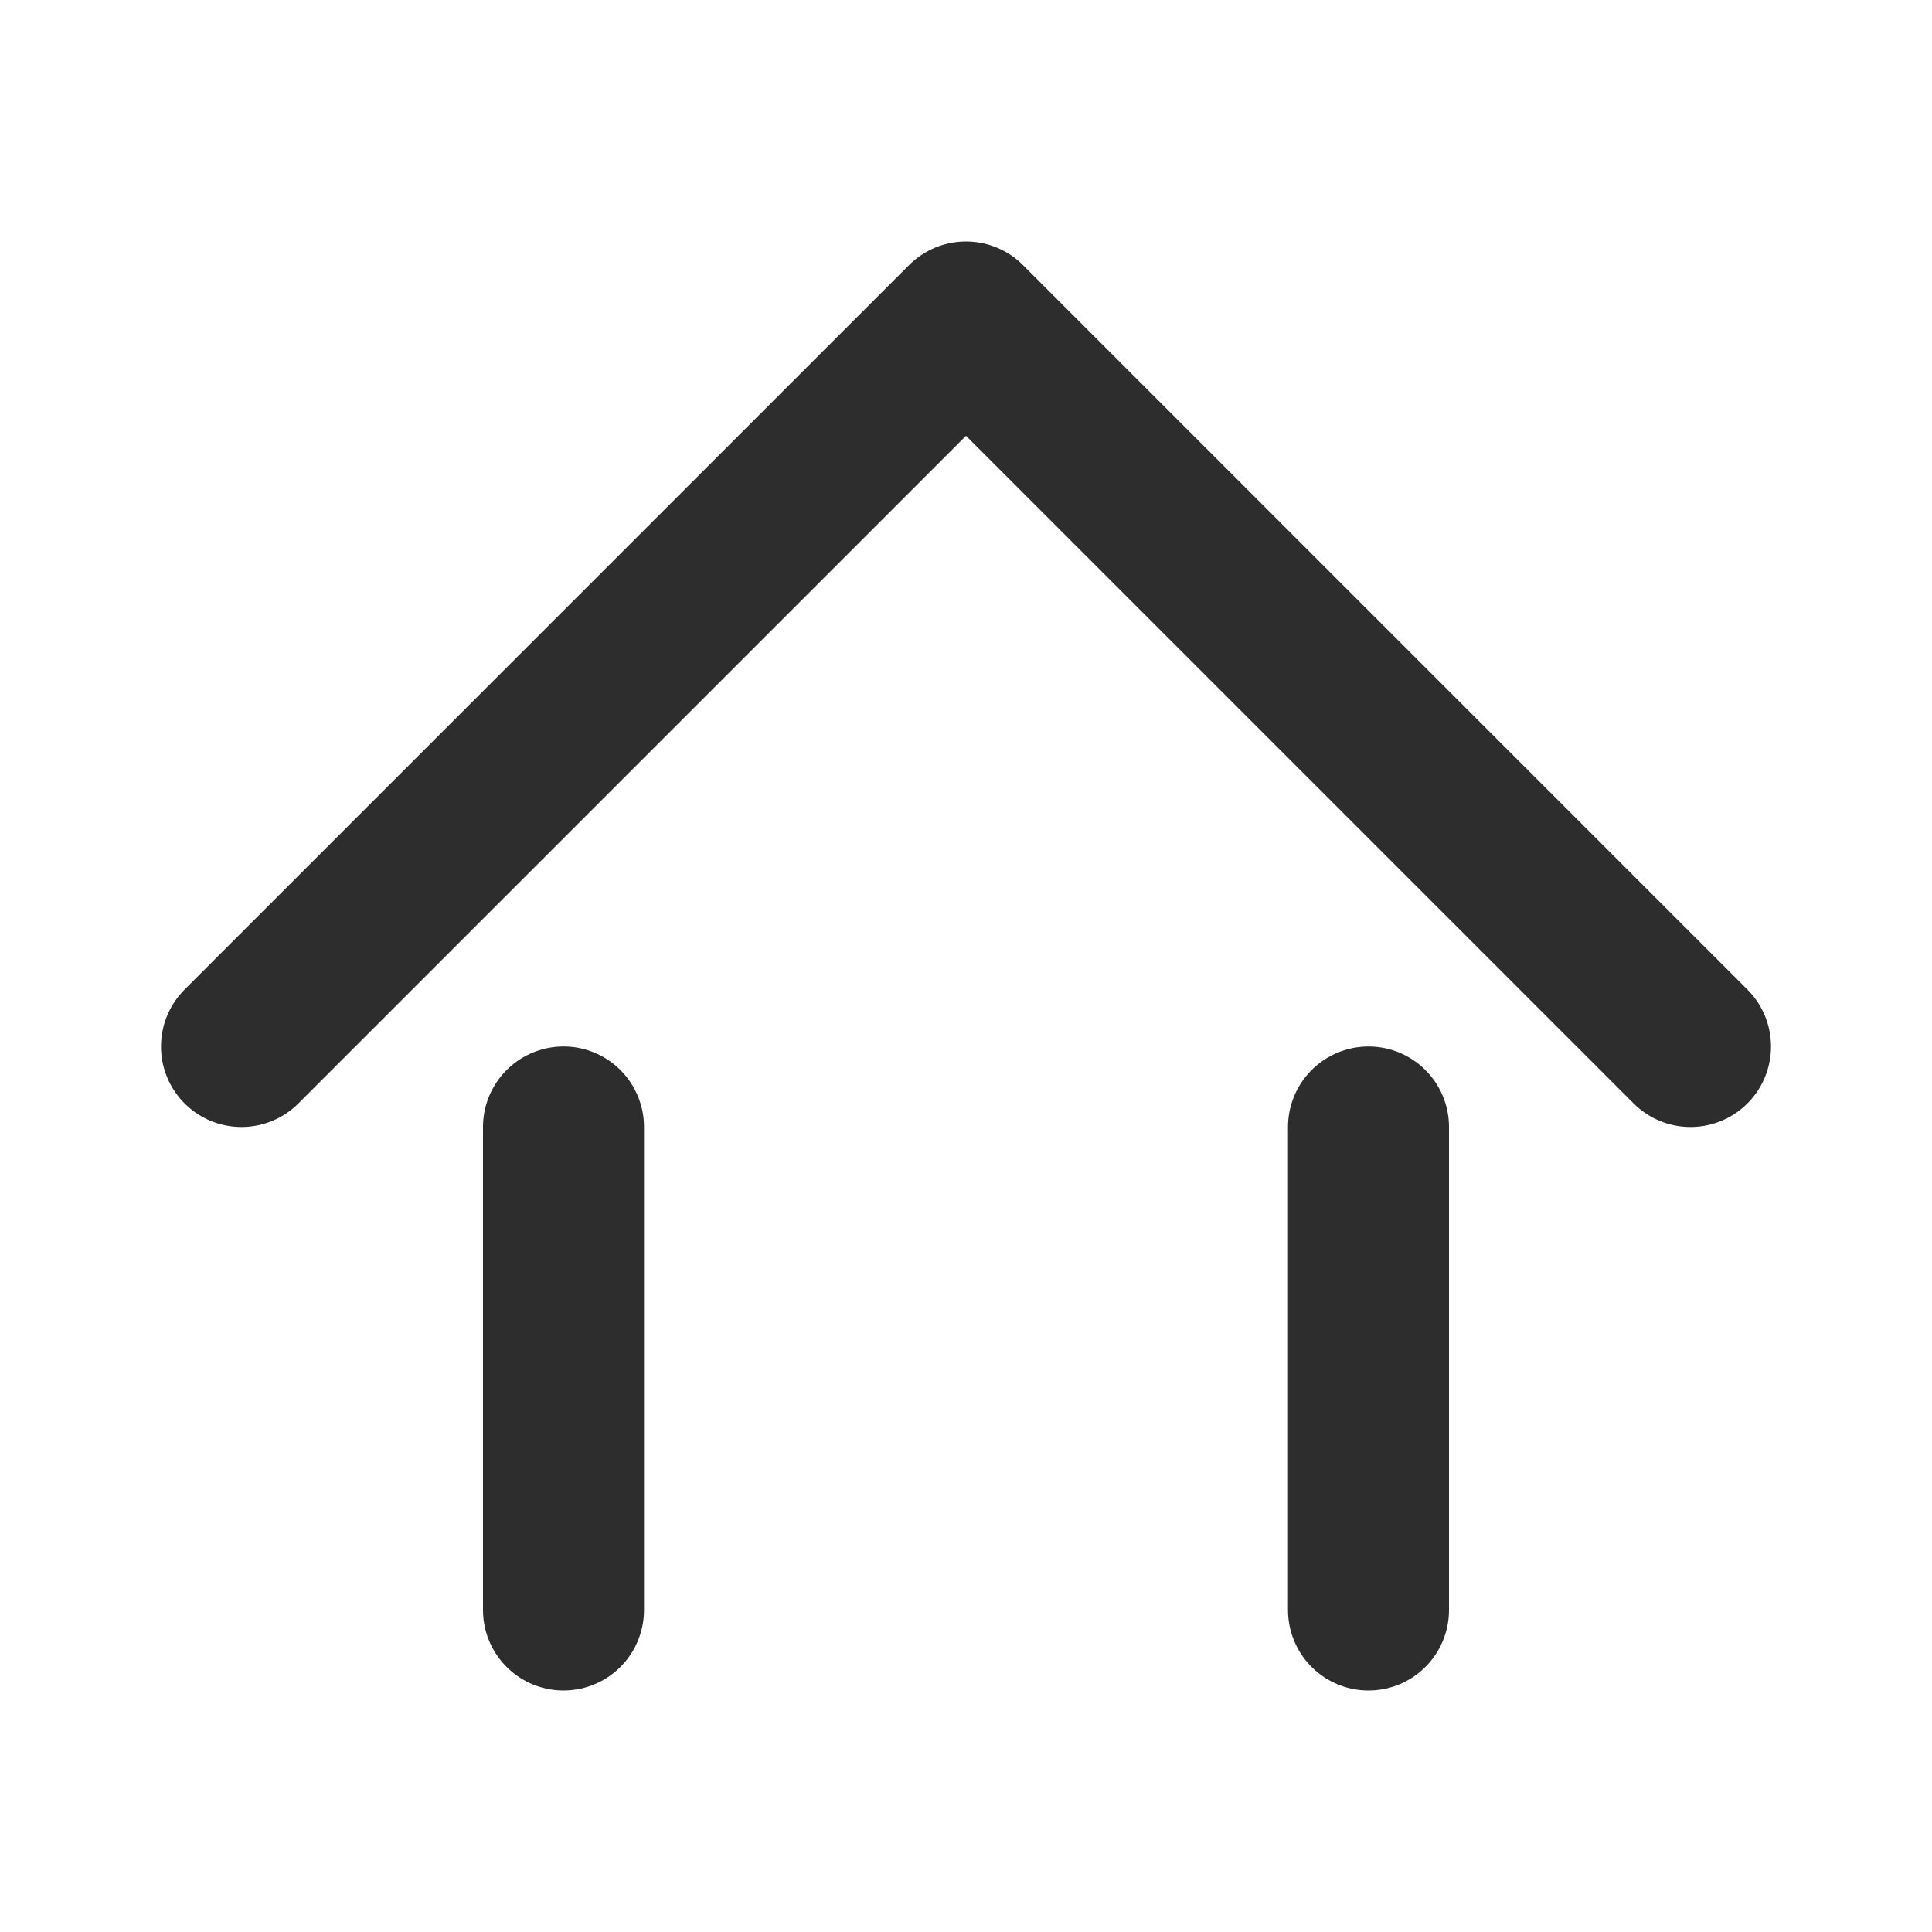
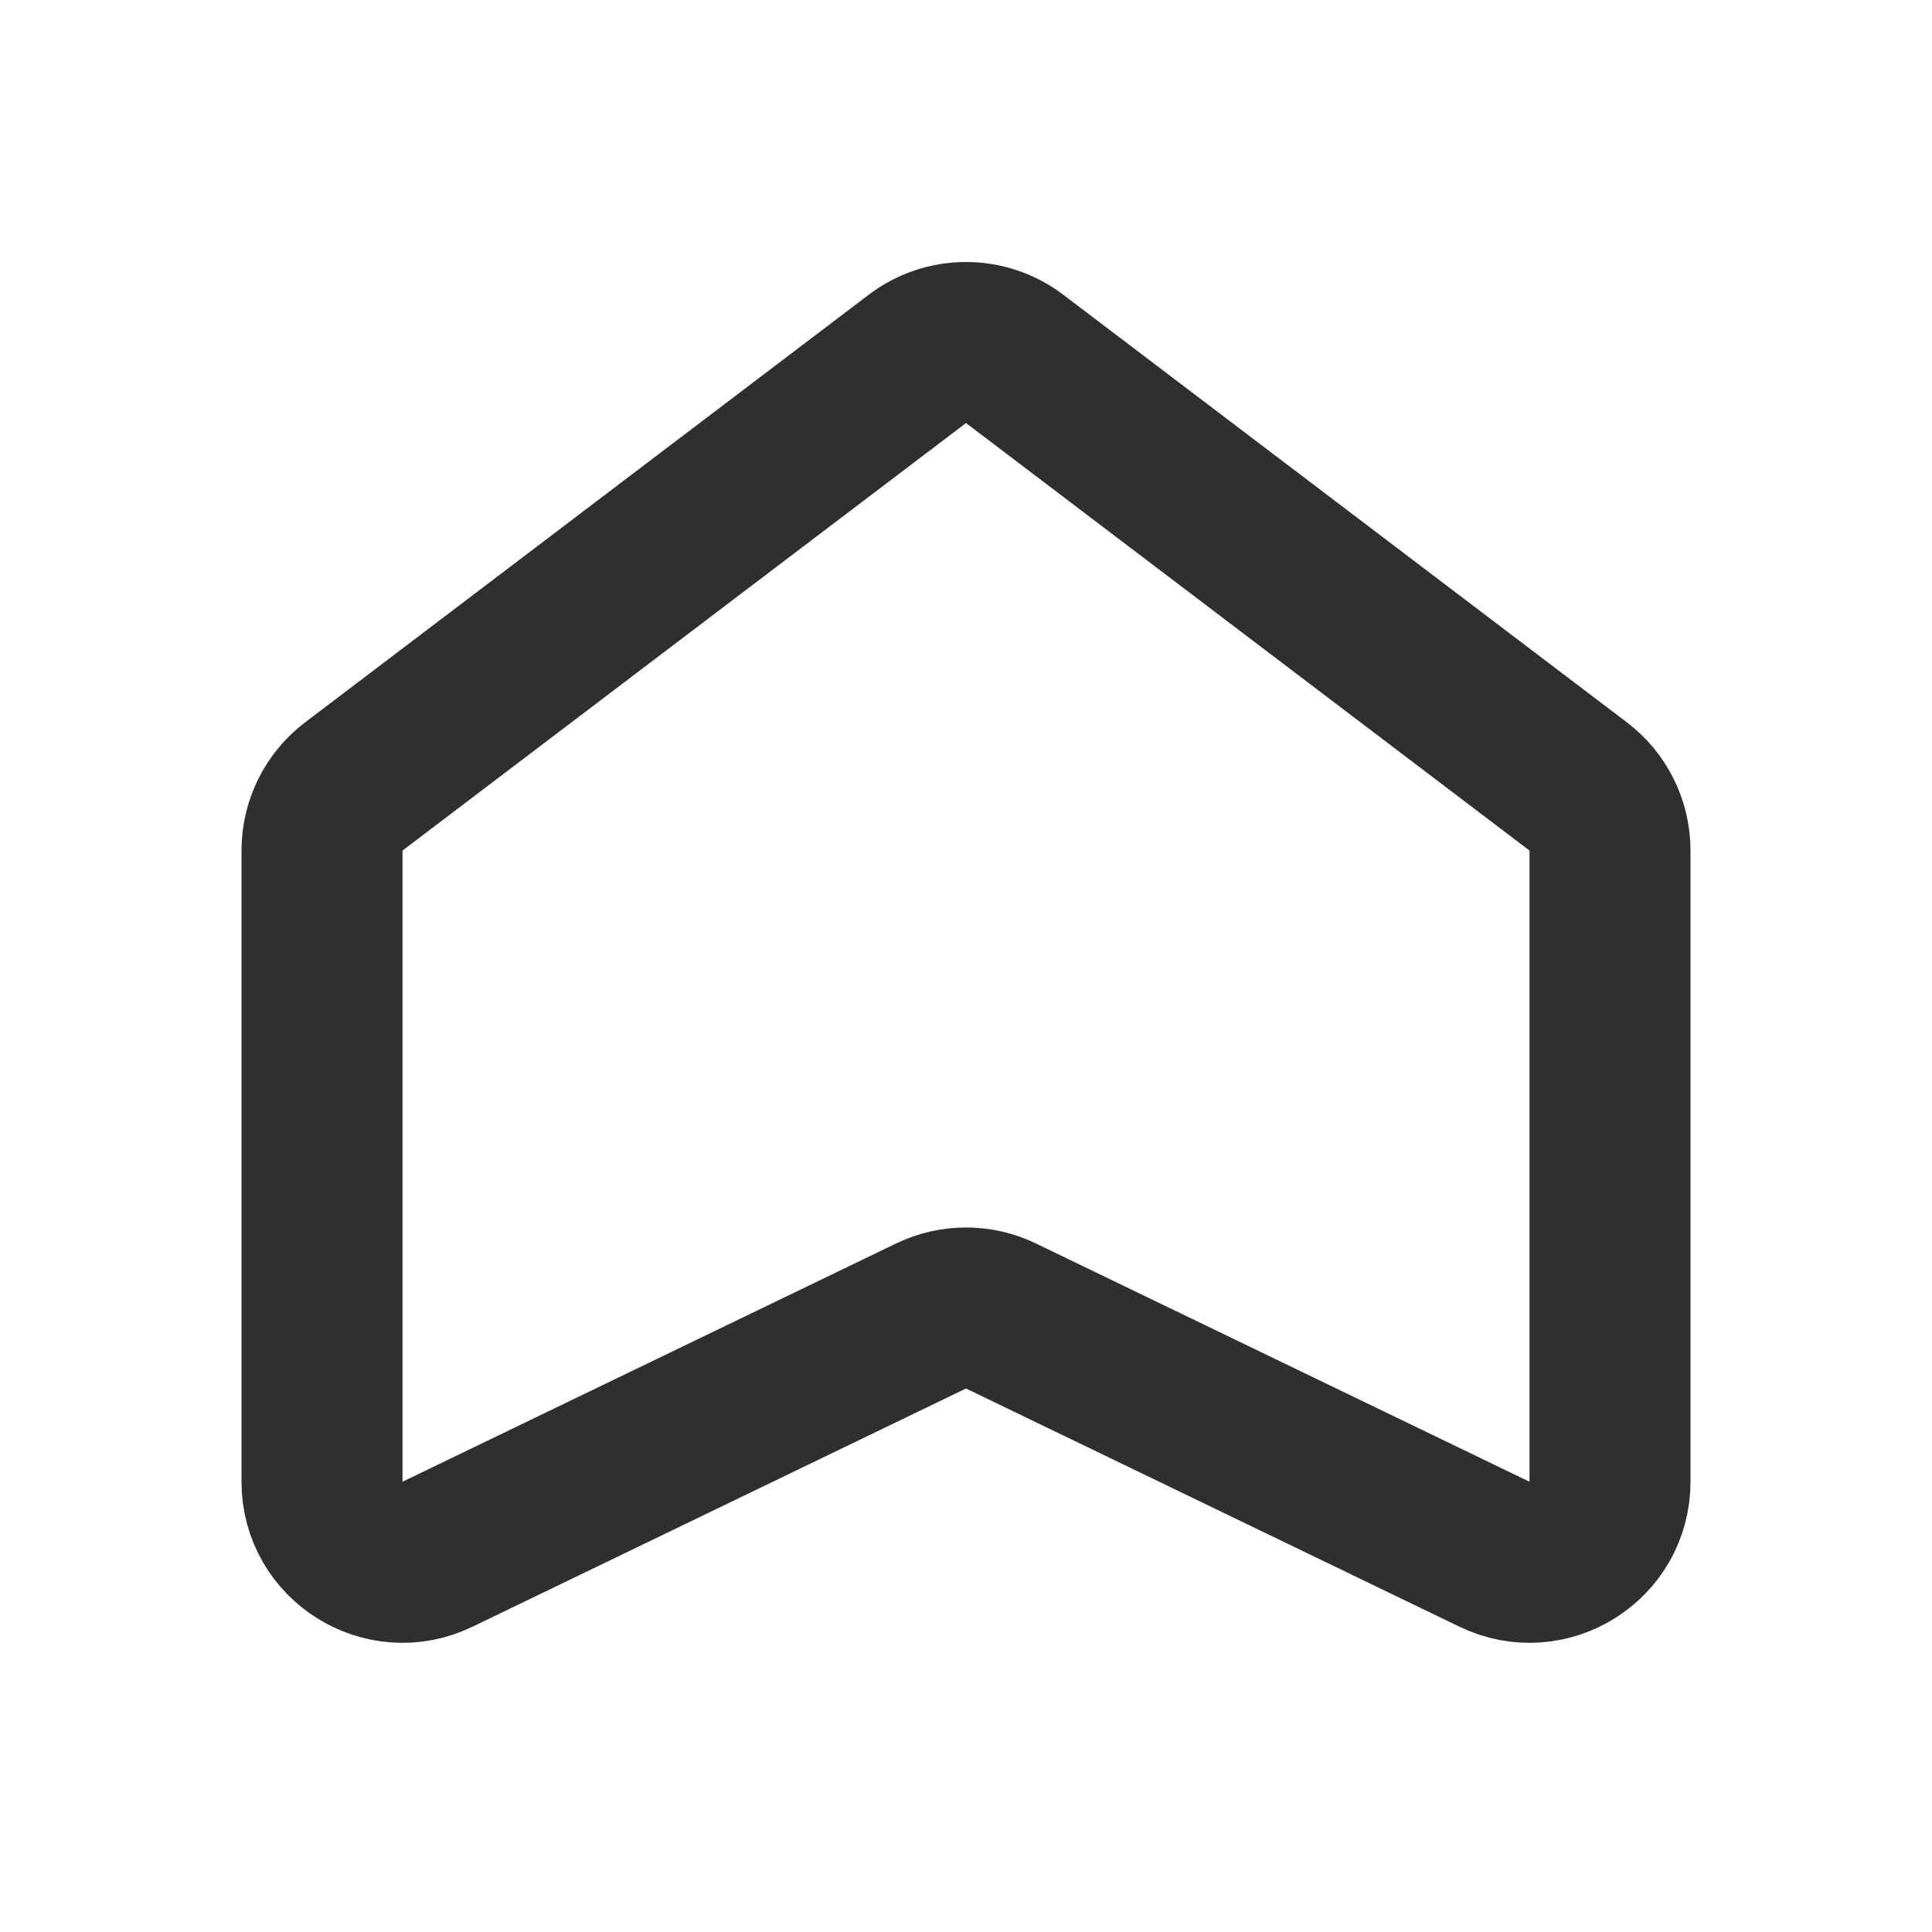
<svg xmlns="http://www.w3.org/2000/svg" width="24" height="24" viewBox="0 0 24 24" fill="none">
-   <path d="M7 14L7 20" stroke="#2D2D2E" stroke-width="2" stroke-linecap="round" />
-   <path d="M17 14L17 20" stroke="#2D2D2E" stroke-width="2" stroke-linecap="round" />
-   <path d="M3 13L12 4L21 13" stroke="#2D2D2E" stroke-width="2" stroke-linecap="round" stroke-linejoin="round" />
+   <path opacity="0.99" d="M11.396 4.458L4.396 9.769C4.146 9.958 4 10.253 4 10.566V18.407C4 19.144 4.771 19.628 5.435 19.307L11.565 16.348C11.84 16.215 12.16 16.215 12.435 16.348L18.565 19.307C19.229 19.628 20 19.144 20 18.407V10.566C20 10.253 19.854 9.958 19.604 9.769L12.604 4.458C12.247 4.187 11.753 4.187 11.396 4.458Z" stroke="#2D2D2E" stroke-width="2" />
</svg>
